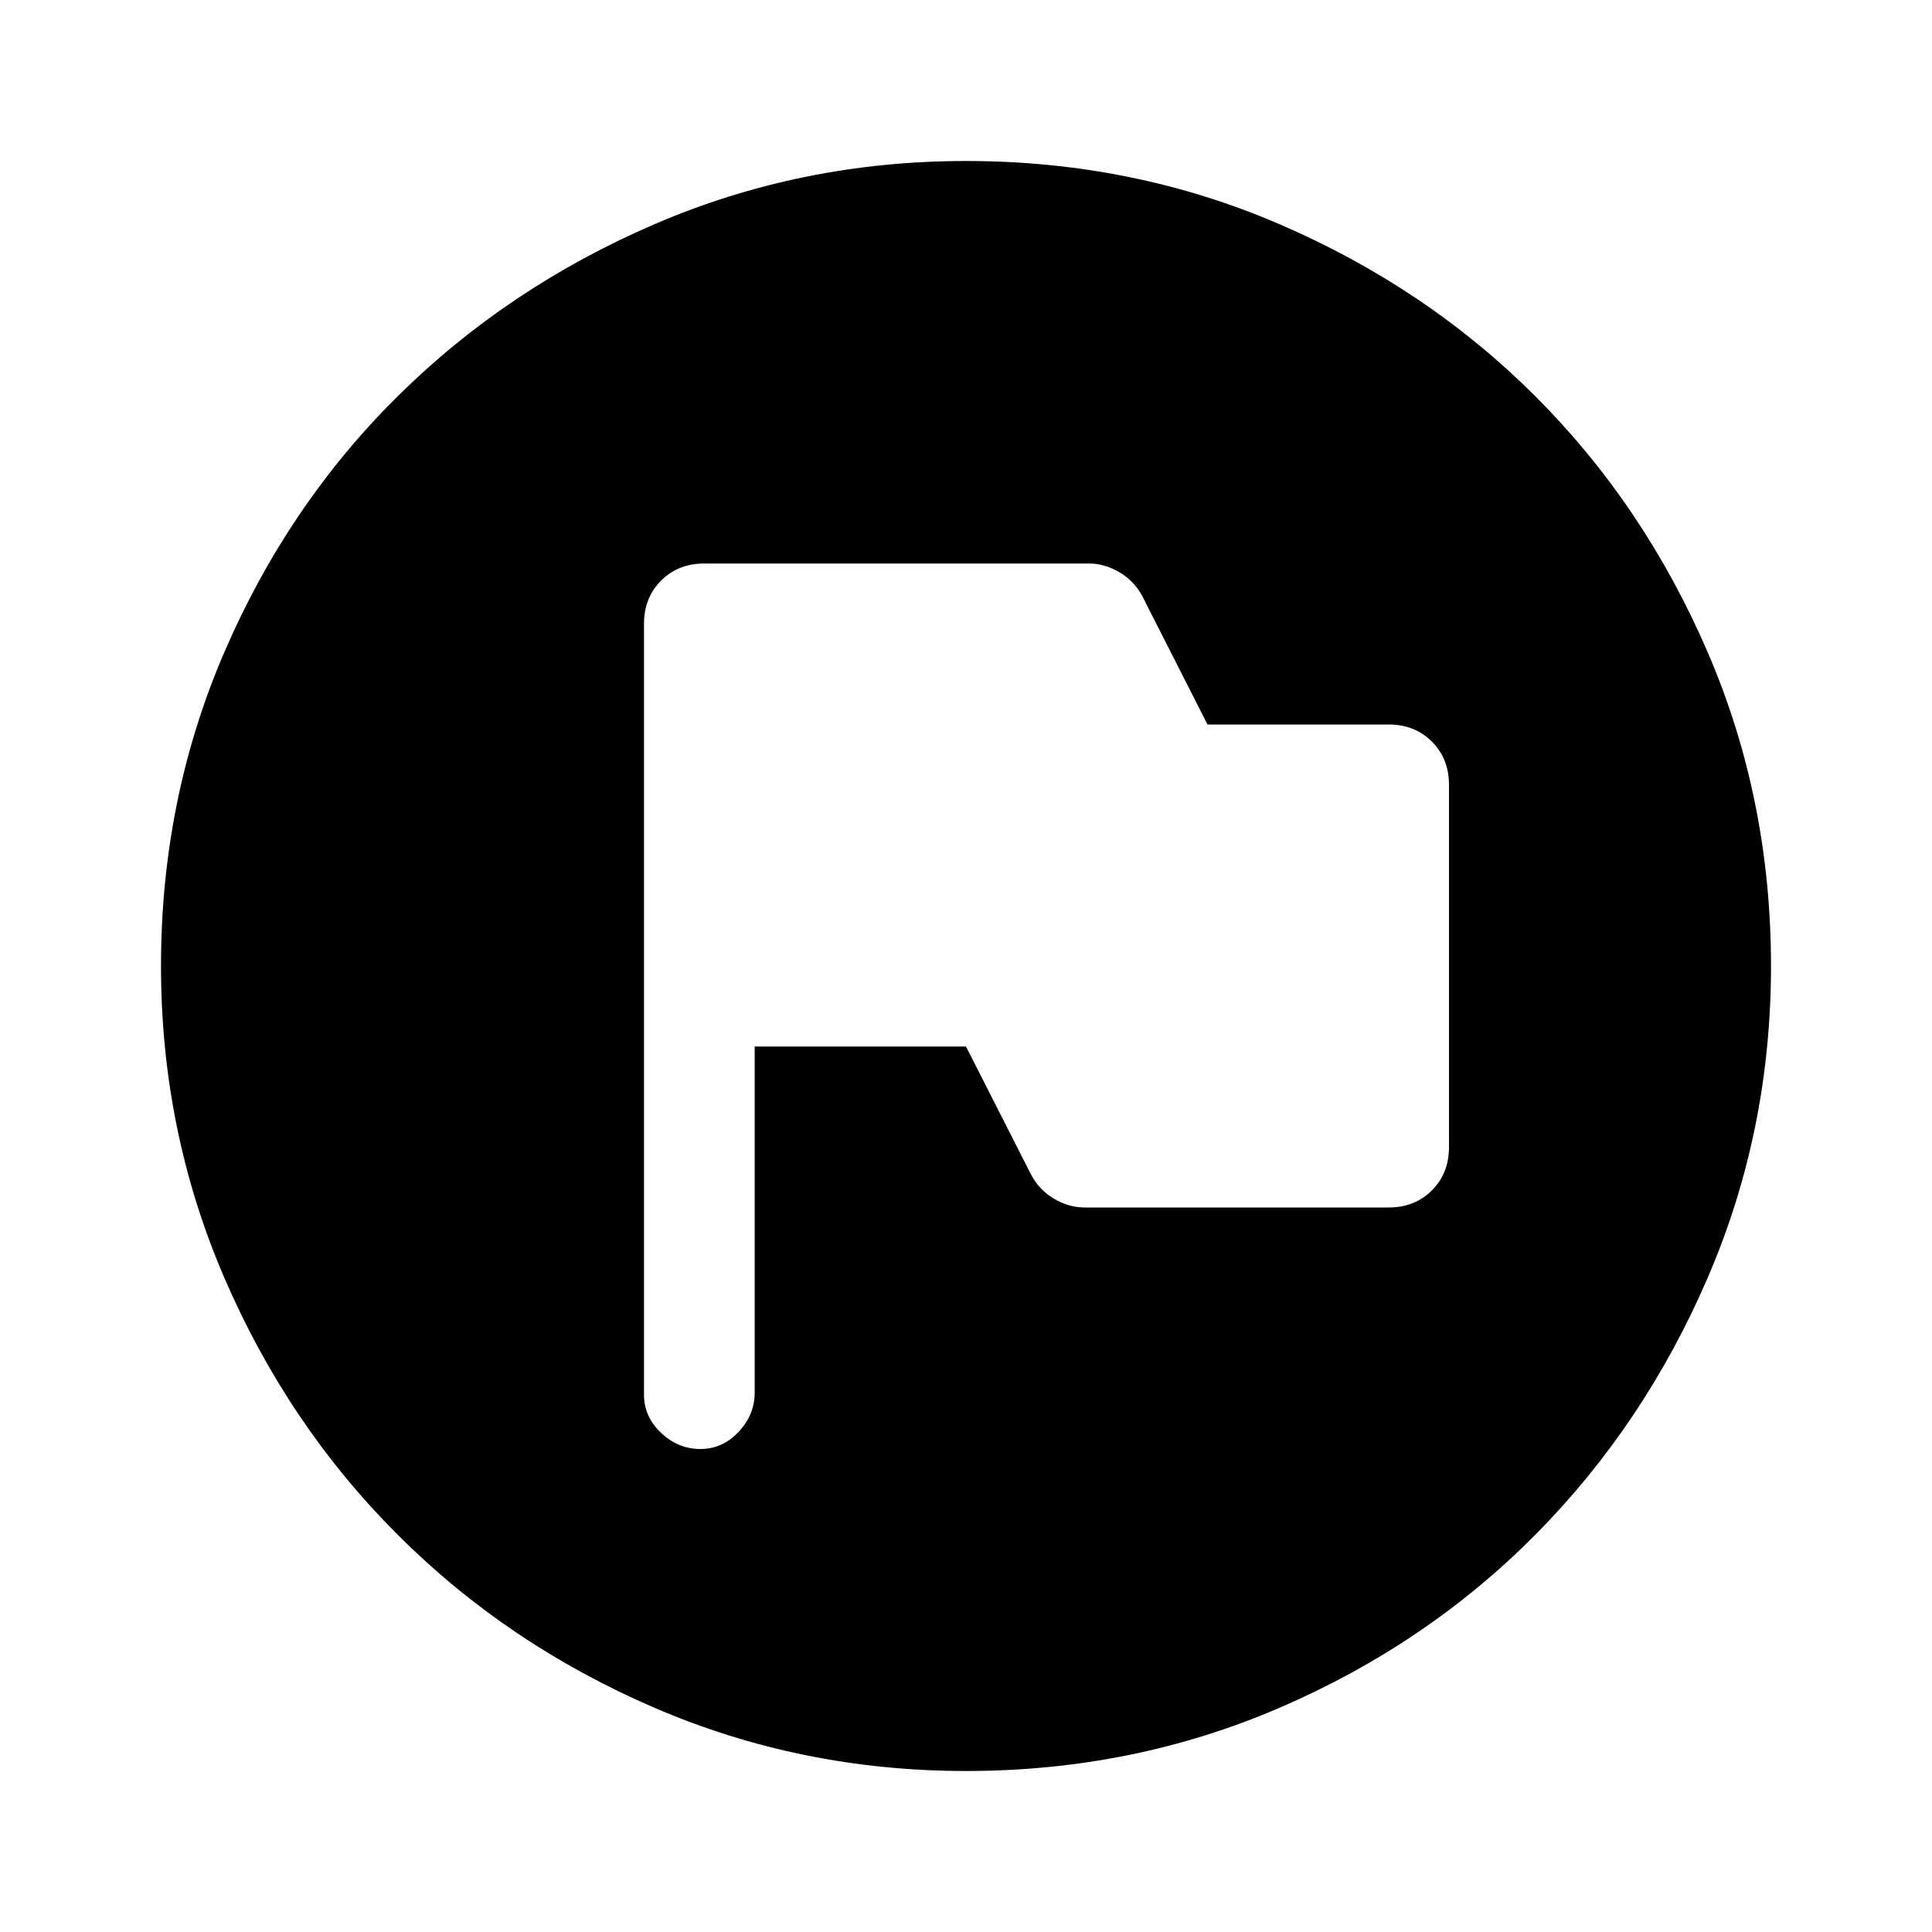
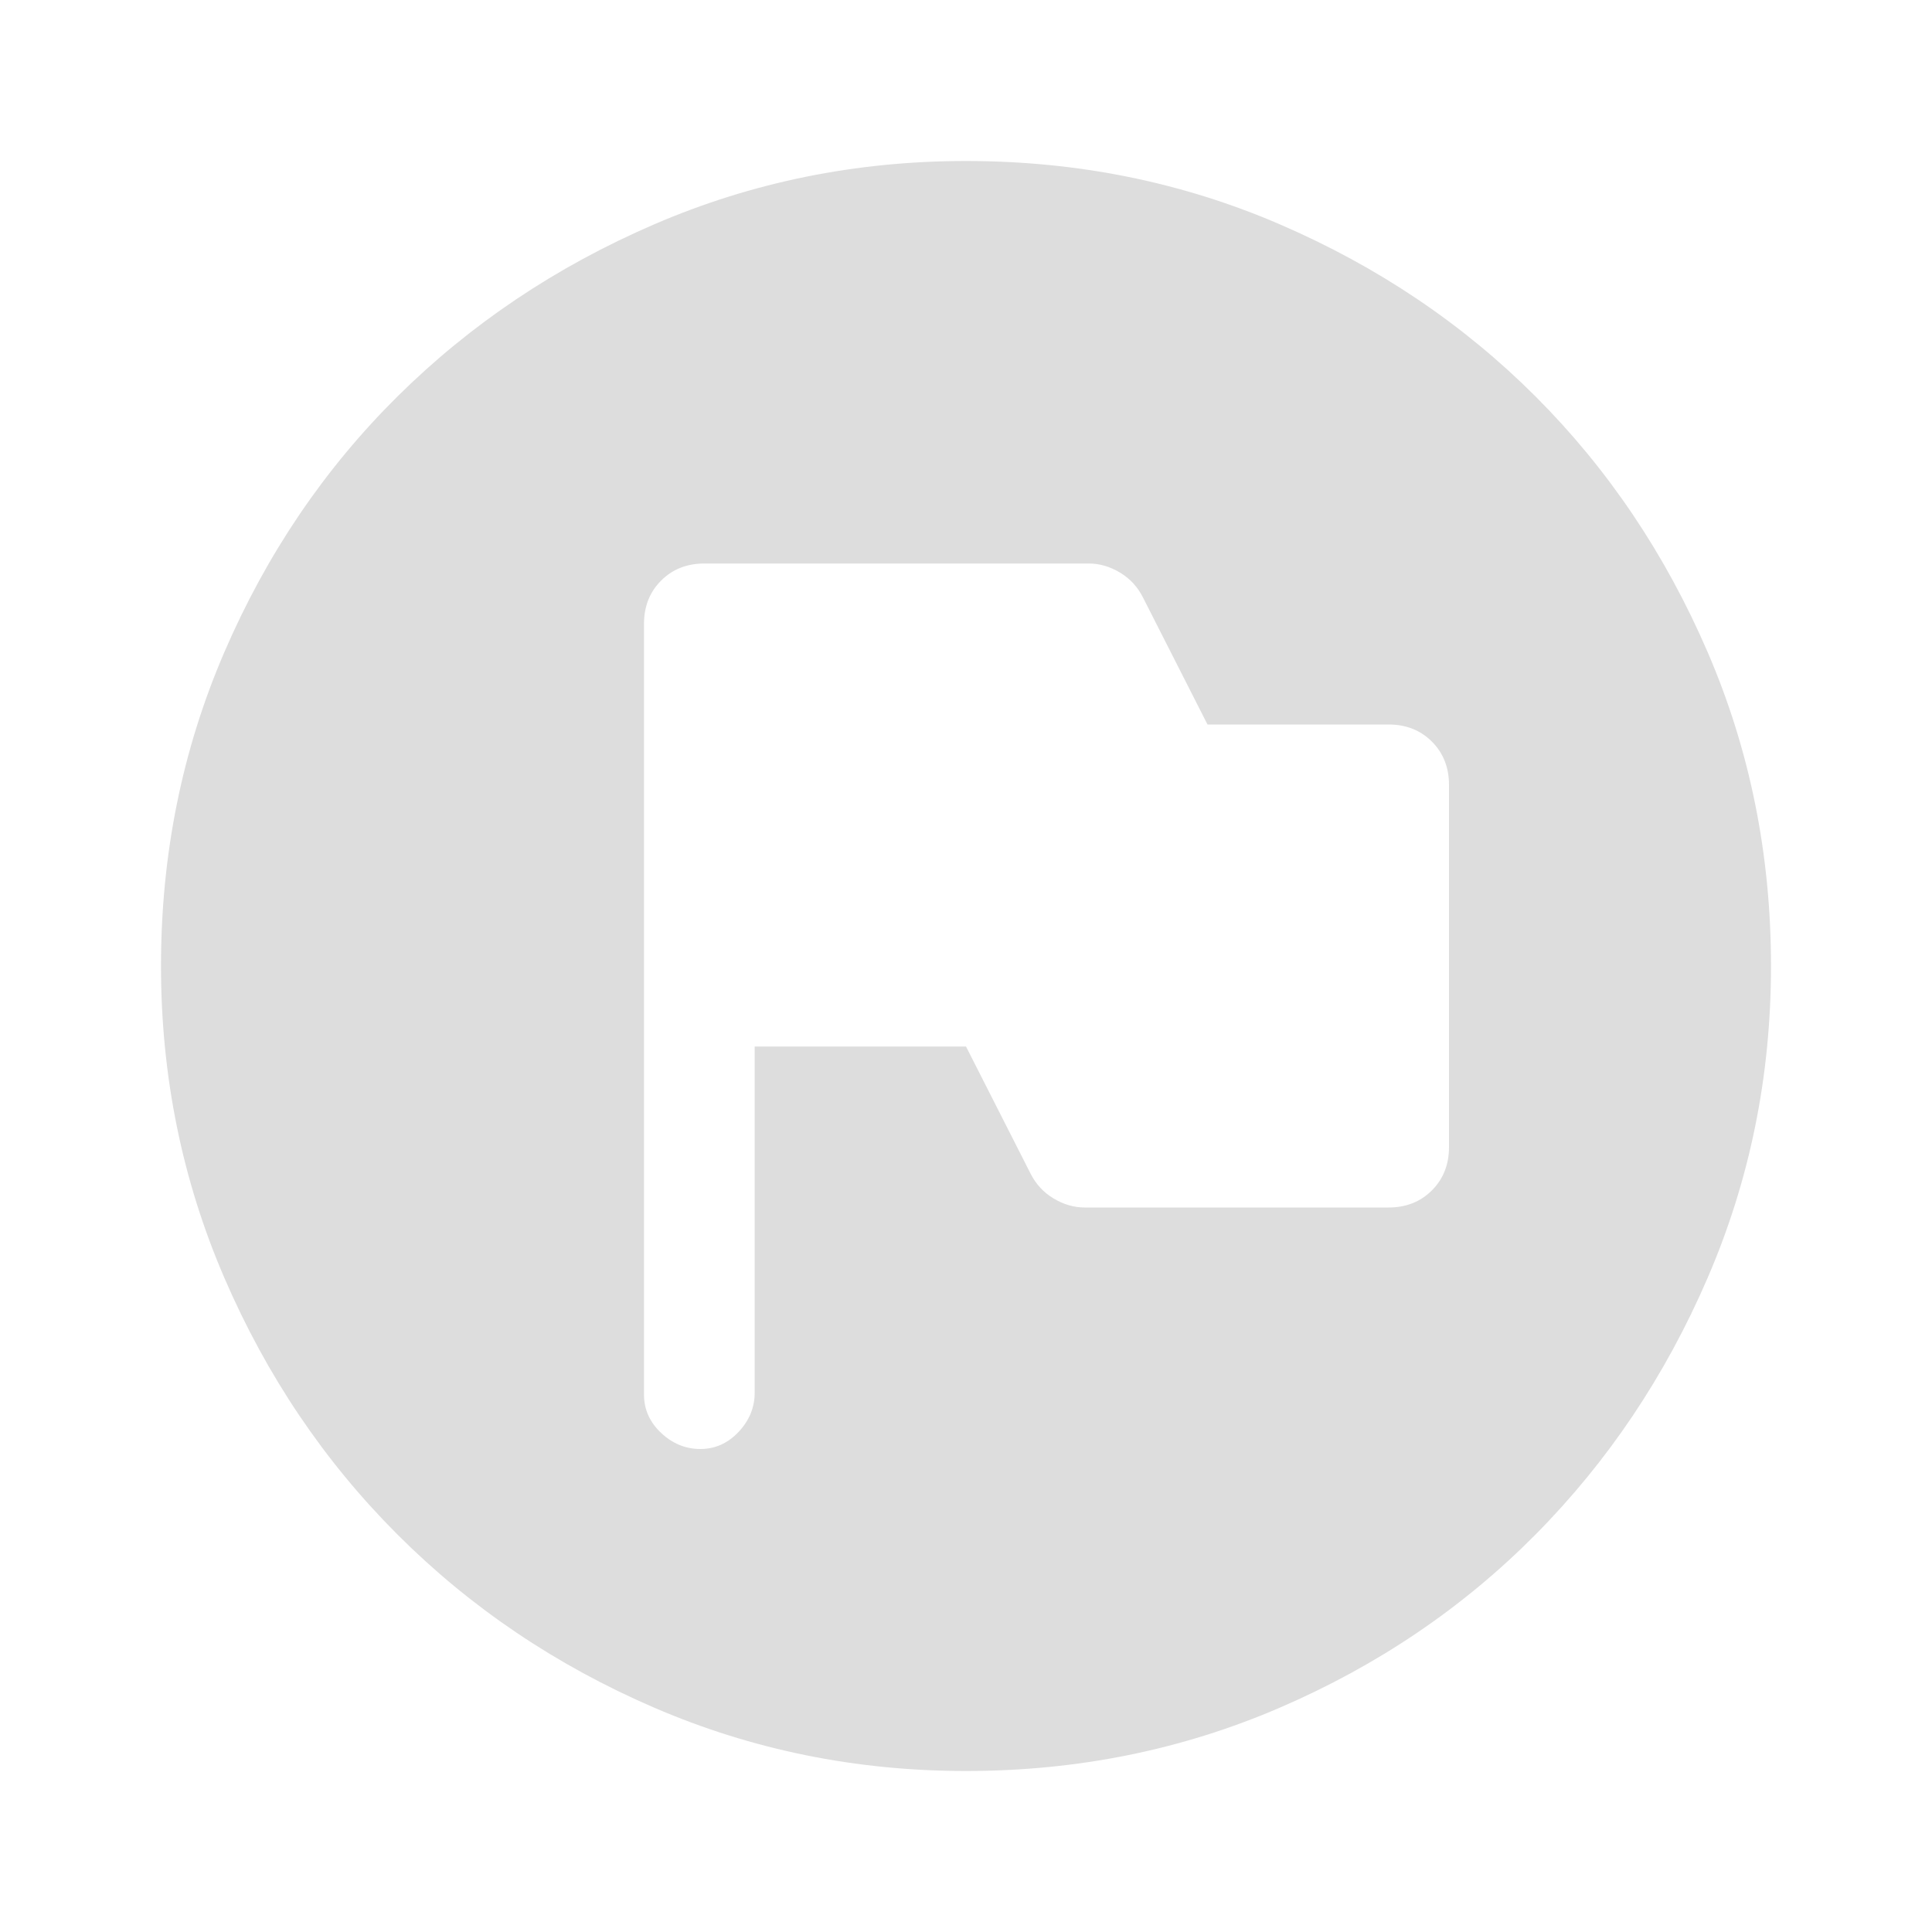
- <svg xmlns="http://www.w3.org/2000/svg" height="48" viewBox="0 -960 960 960" width="48">
+ <svg xmlns="http://www.w3.org/2000/svg" fill="#dddddd" height="48" viewBox="0 -960 960 960" width="48">
  <path d="M375-440h105l32 63q4 8 11.5 12.5T539-360h151q13 0 21.5-8.5T720-390v-180q0-13-8.5-21.5T690-600h-90l-32-63q-4-8-11.5-12.5T541-680H350q-13 0-21.5 8.5T320-650v383q0 11 8.5 19t19.5 8q11 0 19-8.5t8-19.5v-172Zm145-80ZM480-80q-82 0-155-31.5t-127.5-86Q143-252 111.5-325T80-480q0-83 31.5-156t86-127Q252-817 325-848.5T480-880q83 0 156 31.5T763-763q54 54 85.5 127T880-480q0 82-31.5 155T763-197.5q-54 54.5-127 86T480-80Z" />
</svg>
